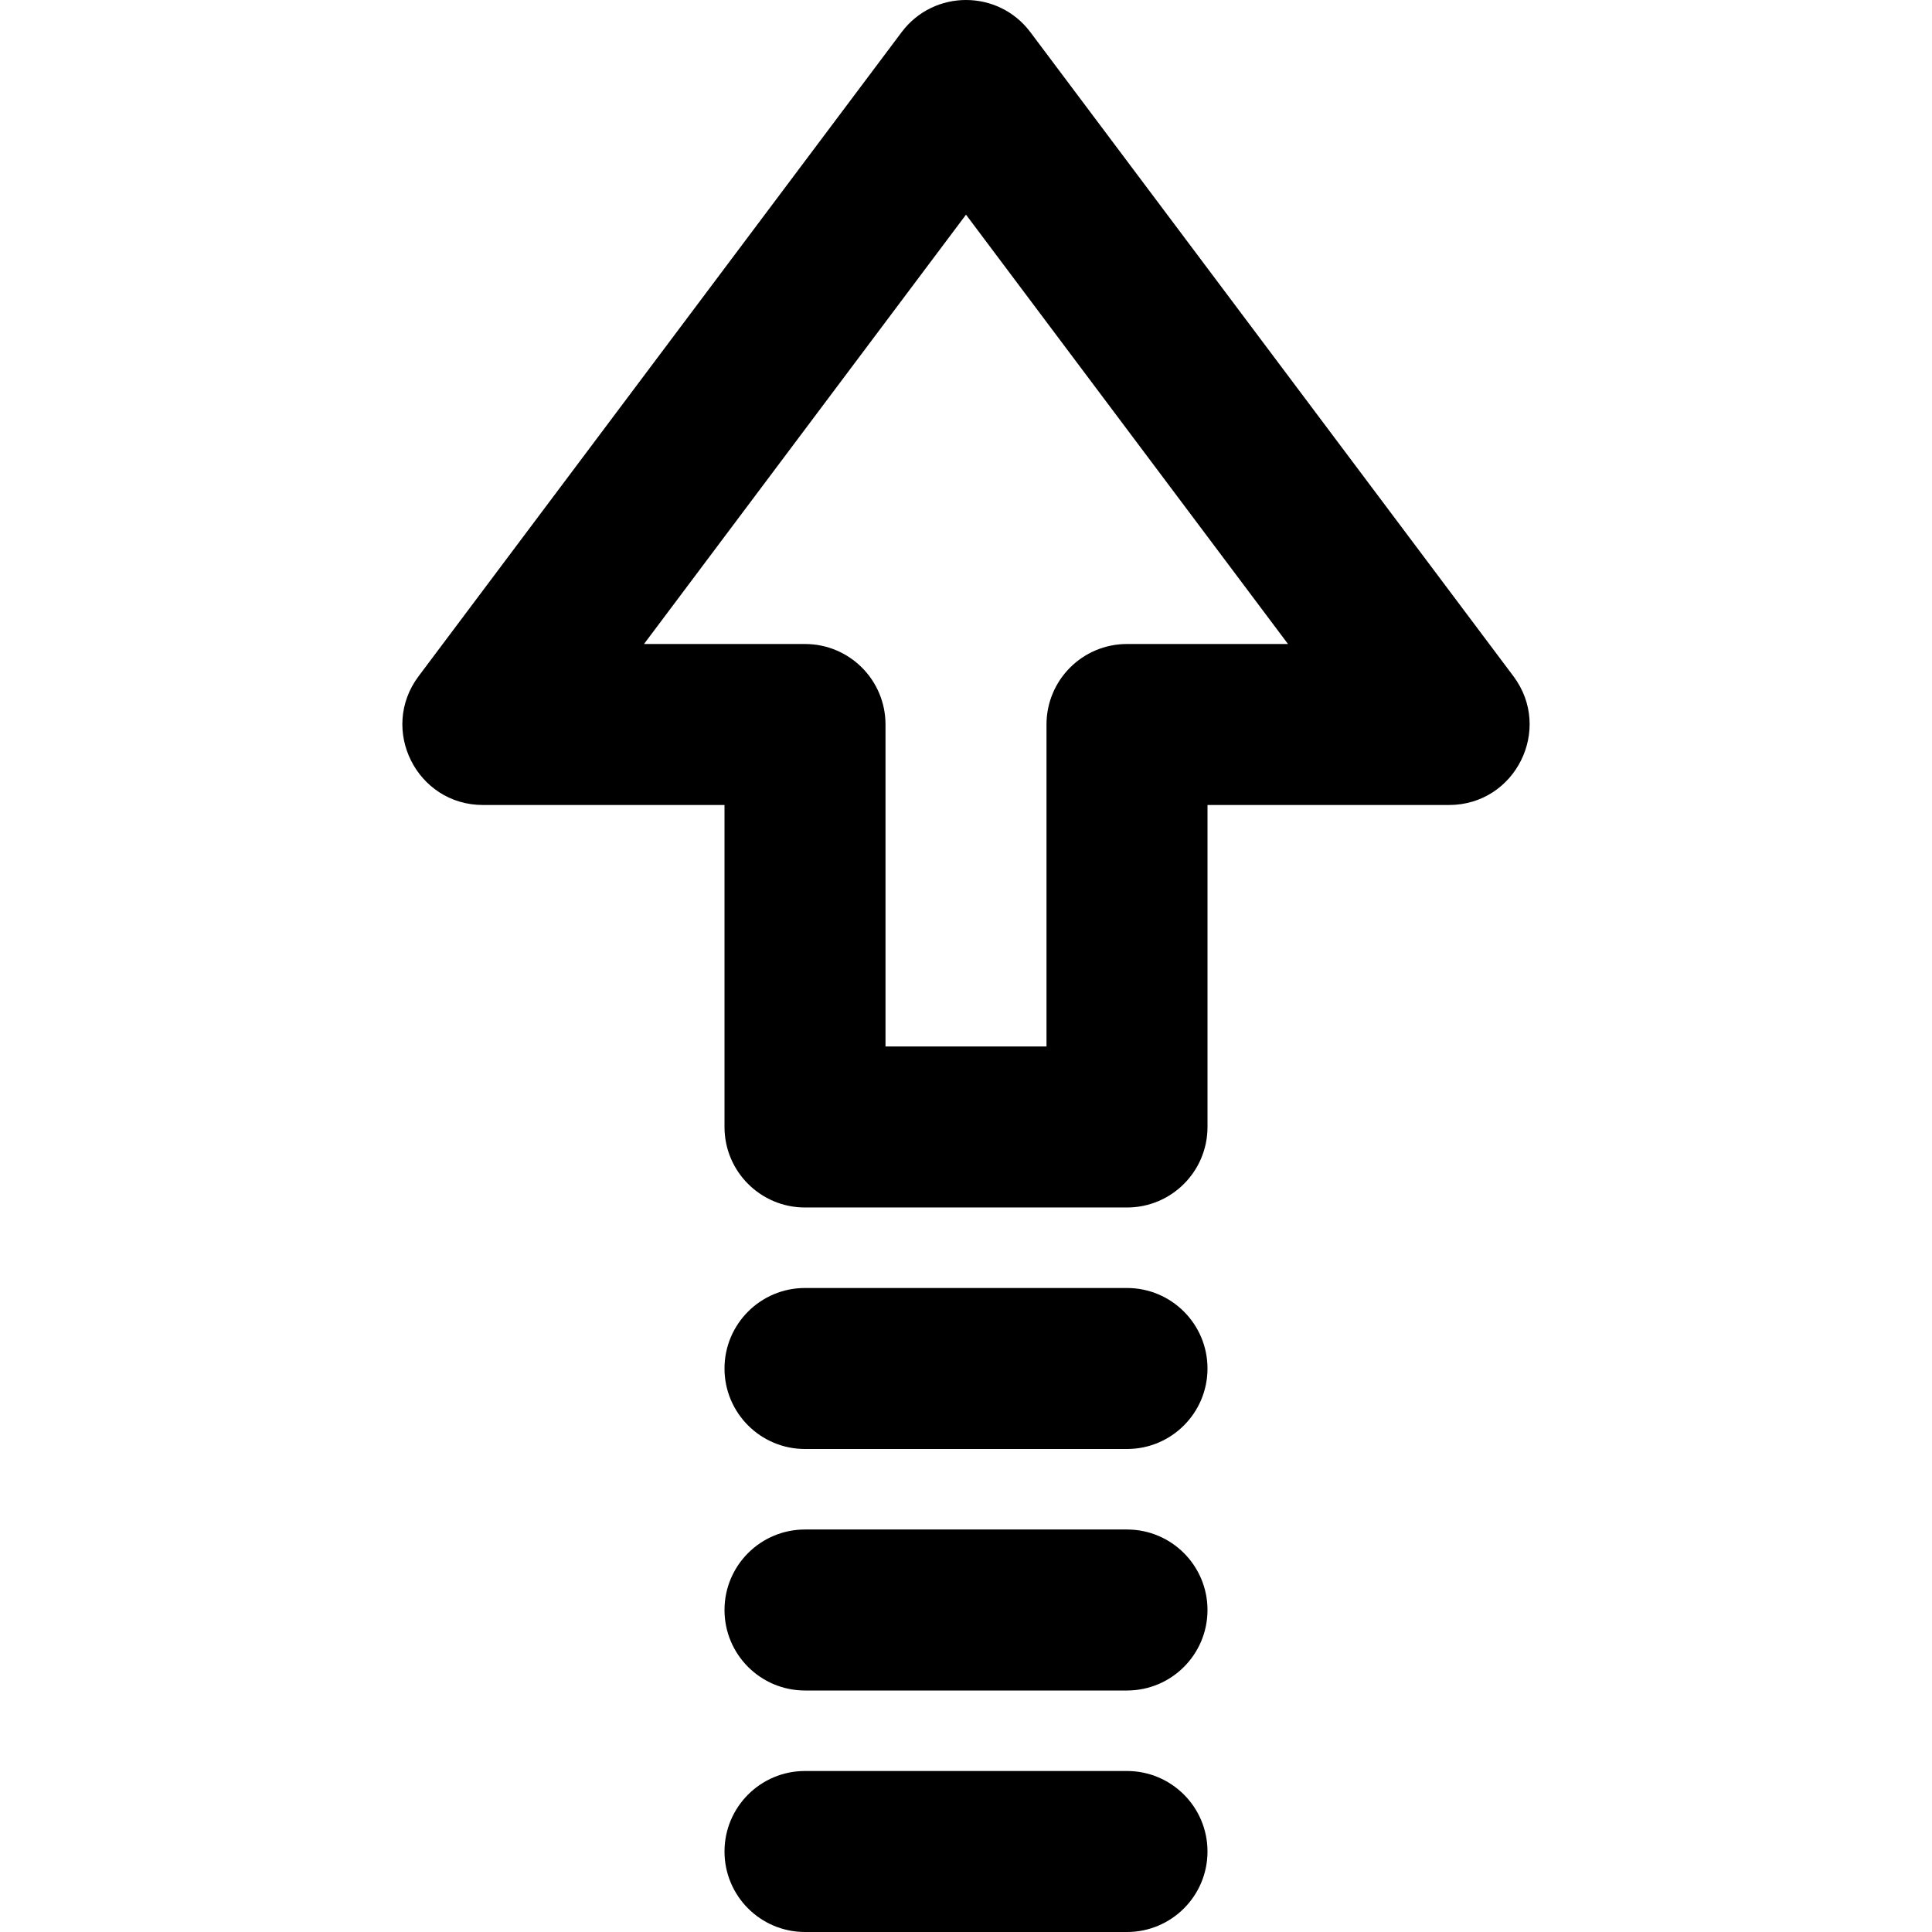
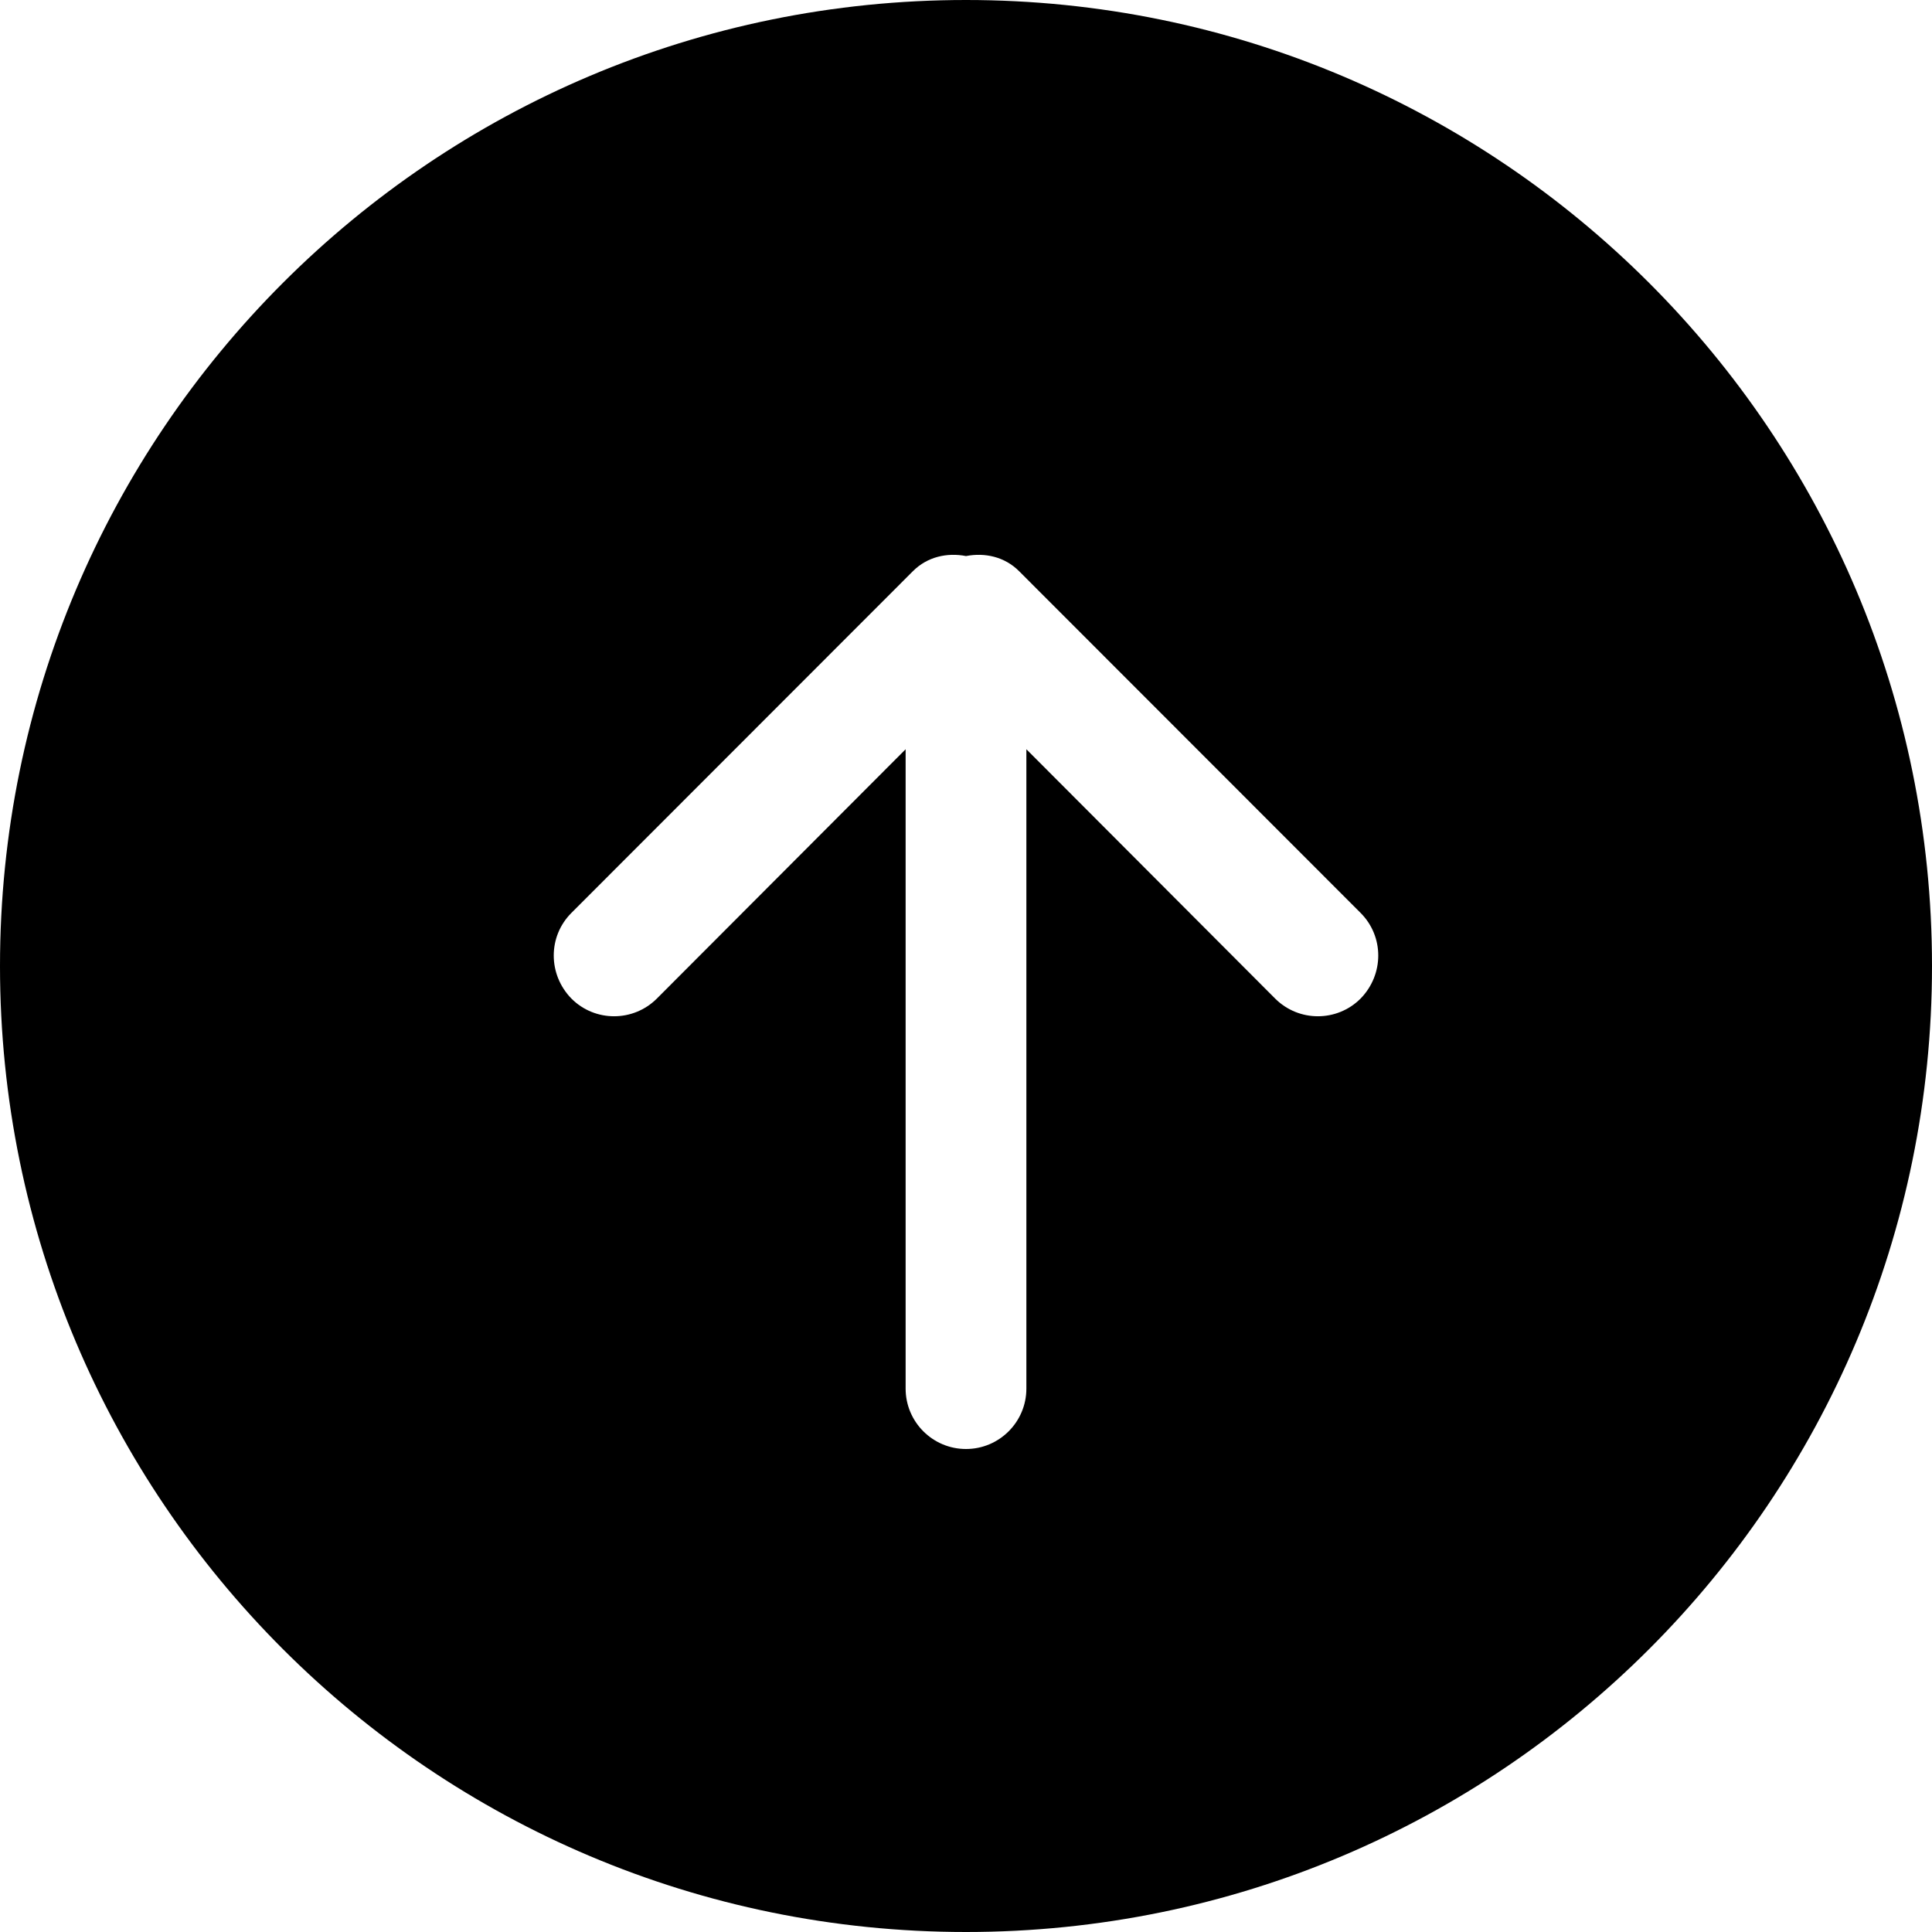
- <svg xmlns="http://www.w3.org/2000/svg" fill="#000000" height="800px" width="800px" version="1.1" id="Layer_1" viewBox="0 0 512 512" xml:space="preserve">
-   <g transform="translate(-1)">
-     <g>
-       <g>
-         <path d="M402.067,179.2l-128-170.667c-8.533-11.378-25.6-11.378-34.133,0l-128,170.667     c-10.548,14.064-0.513,34.133,17.067,34.133h64v85.333c0,11.782,9.551,21.333,21.333,21.333h85.333     c11.782,0,21.333-9.551,21.333-21.333v-85.333h64C402.58,213.333,412.614,193.264,402.067,179.2z M299.667,170.667     c-11.782,0-21.333,9.551-21.333,21.333v85.333h-42.667V192c0-11.782-9.551-21.333-21.333-21.333h-42.667L257,56.889     l85.333,113.778H299.667z" />
-         <path d="M299.667,341.333h-85.333c-11.782,0-21.333,9.551-21.333,21.333S202.551,384,214.333,384h85.333     c11.782,0,21.333-9.551,21.333-21.333S311.449,341.333,299.667,341.333z" />
-         <path d="M299.667,405.333h-85.333c-11.782,0-21.333,9.551-21.333,21.333S202.551,448,214.333,448h85.333     c11.782,0,21.333-9.551,21.333-21.333S311.449,405.333,299.667,405.333z" />
-         <path d="M299.667,469.333h-85.333c-11.782,0-21.333,9.551-21.333,21.333S202.551,512,214.333,512h85.333     c11.782,0,21.333-9.551,21.333-21.333S311.449,469.333,299.667,469.333z" />
-       </g>
+ <svg xmlns="http://www.w3.org/2000/svg" width="800px" height="800px" viewBox="0 0 32 32" version="1.1">
+   <defs>
+ 
+ </defs>
+   <g id="Page-1" stroke="none" stroke-width="1" fill="none" fill-rule="evenodd">
+     <g id="Icon-Set-Filled" transform="translate(-362, -1089)" fill="#000000">
+       <path d="M384.535,1105.54 C384.145,1105.93 383.512,1105.93 383.121,1105.54 L379,1101.41 L379,1112 C379,1112.55 378.553,1113 378,1113 C377.447,1113 377,1112.55 377,1112 L377,1101.41 L372.879,1105.54 C372.488,1105.93 371.854,1105.93 371.465,1105.54 C371.074,1105.14 371.074,1104.51 371.465,1104.12 L377.121,1098.46 C377.361,1098.22 377.689,1098.15 378,1098.21 C378.311,1098.15 378.639,1098.22 378.879,1098.46 L384.535,1104.12 C384.926,1104.51 384.926,1105.14 384.535,1105.54 L384.535,1105.54 Z M378,1089 C369.163,1089 362,1096.16 362,1105 C362,1113.84 369.163,1121 378,1121 C386.837,1121 394,1113.84 394,1105 C394,1096.16 386.837,1089 378,1089 L378,1089 Z" id="arrow-up-circle">
+ 
+ </path>
    </g>
  </g>
</svg>
